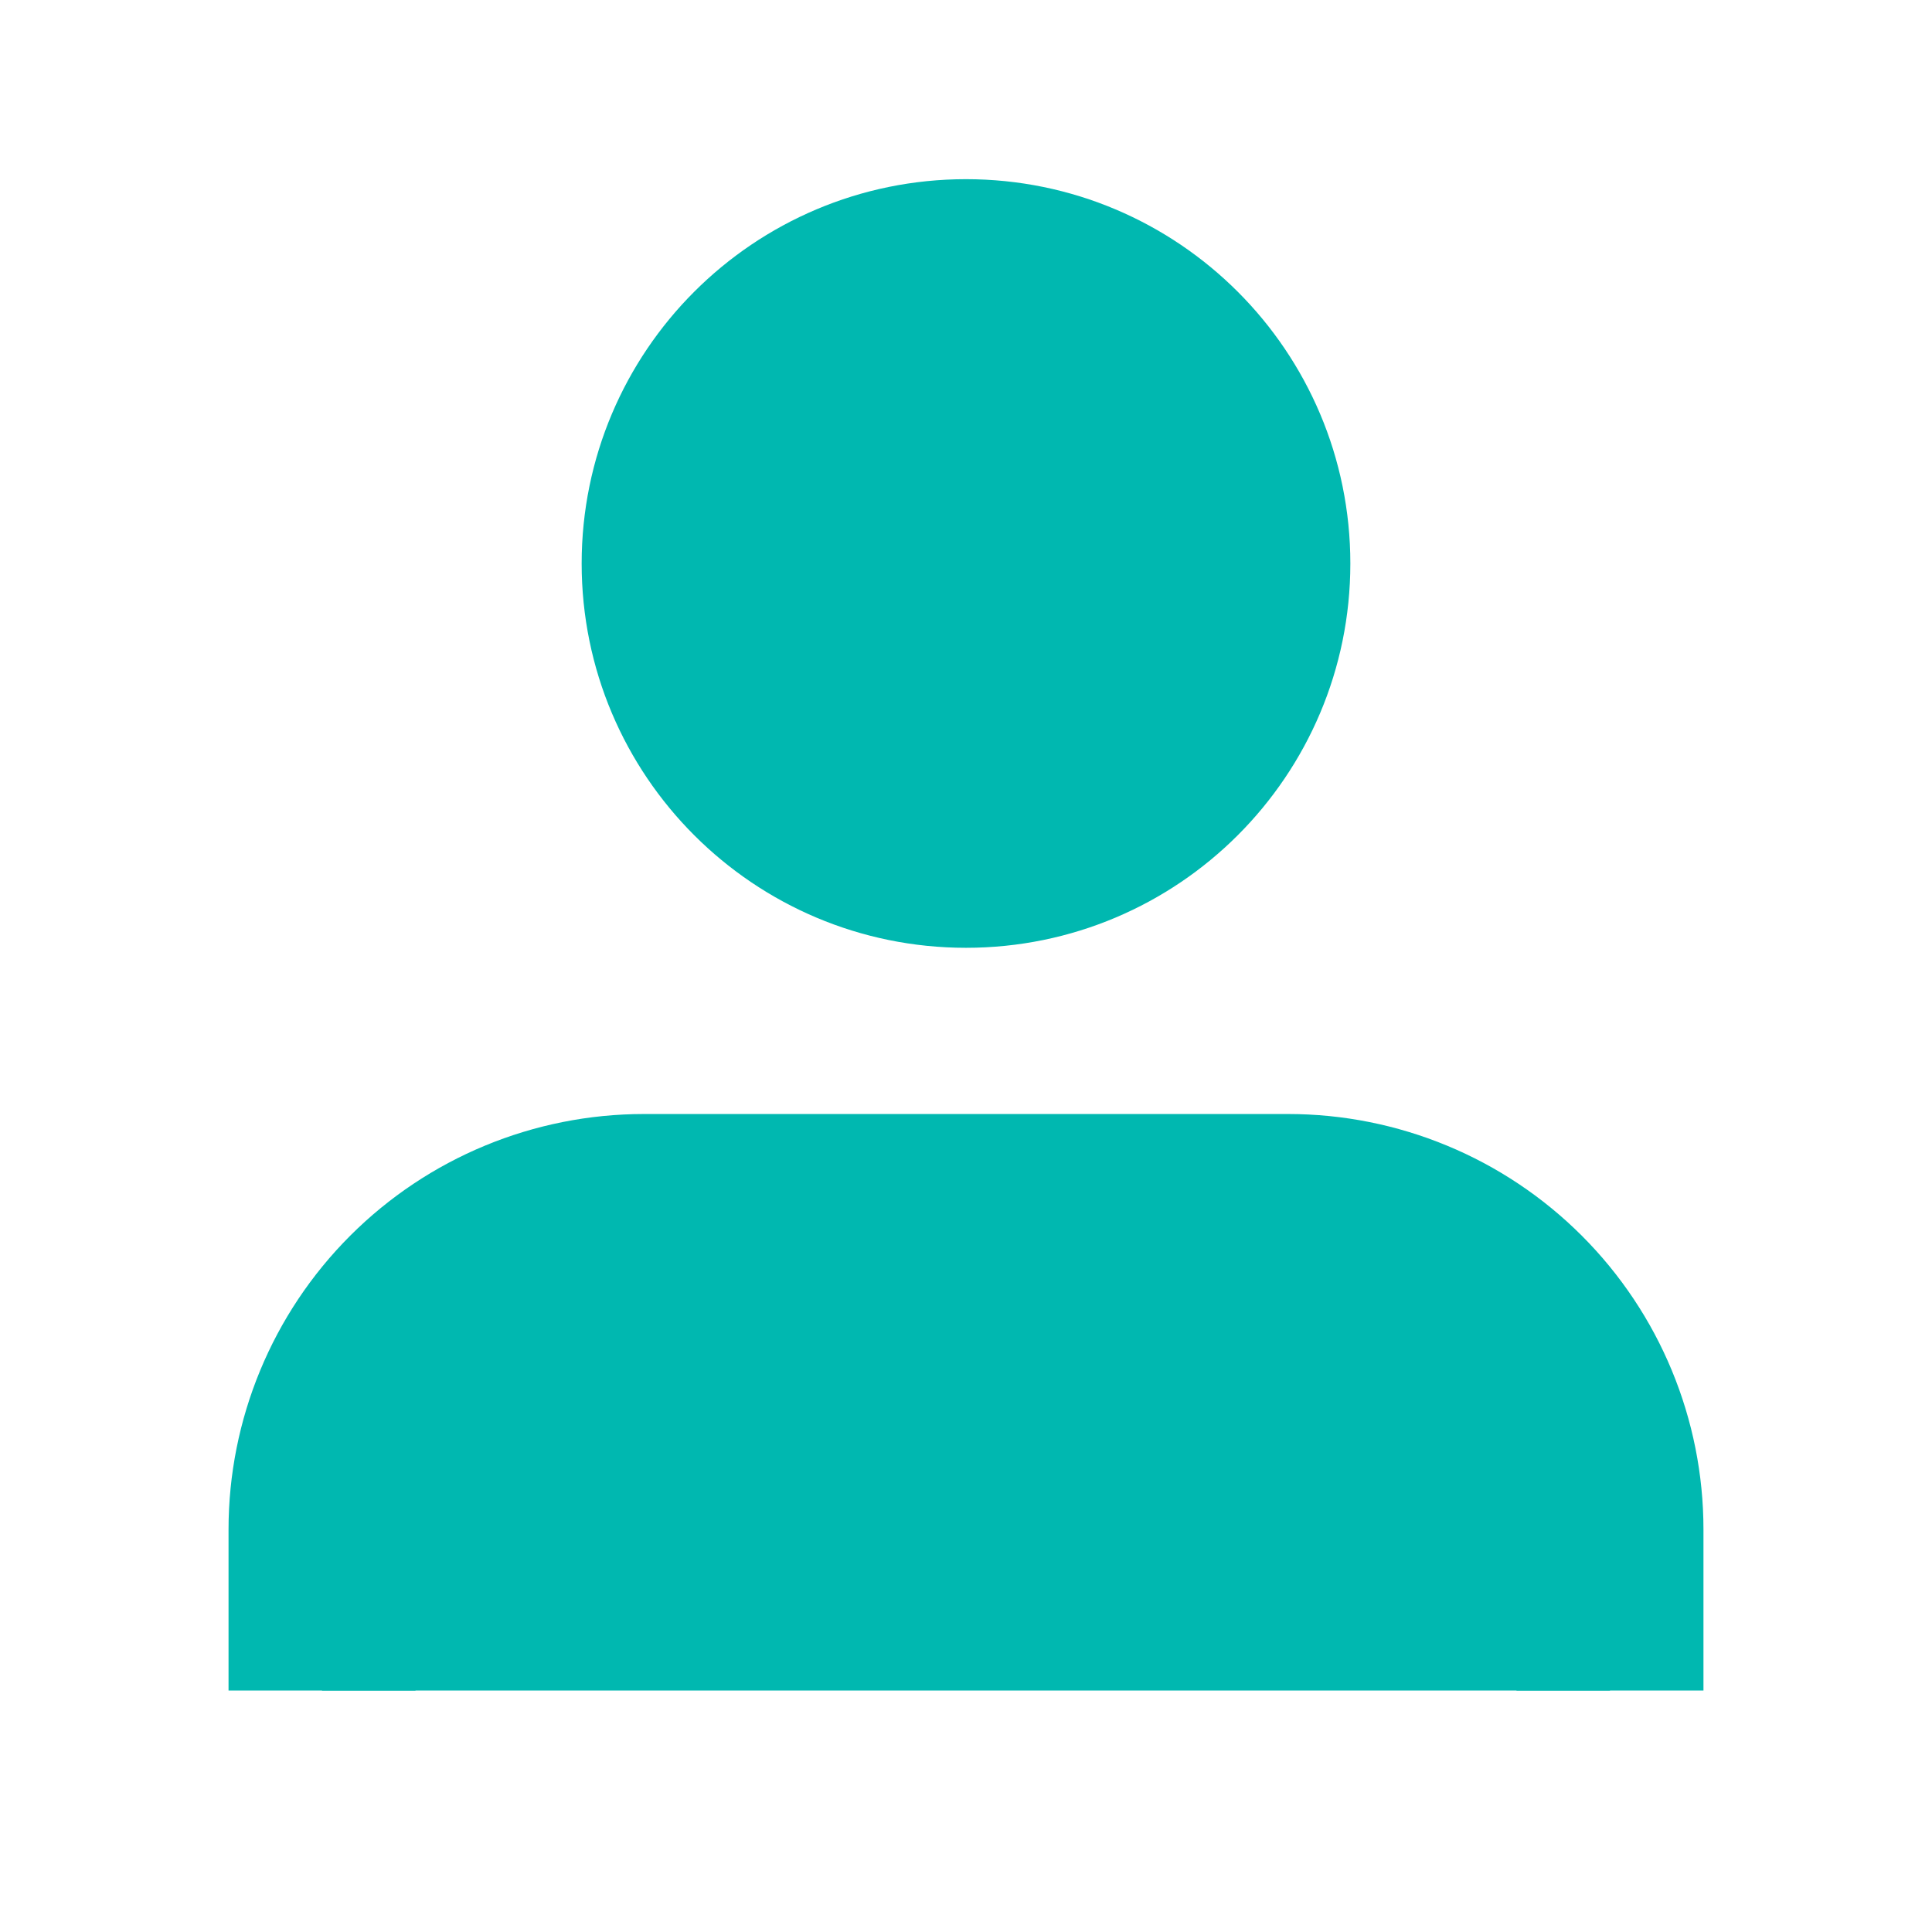
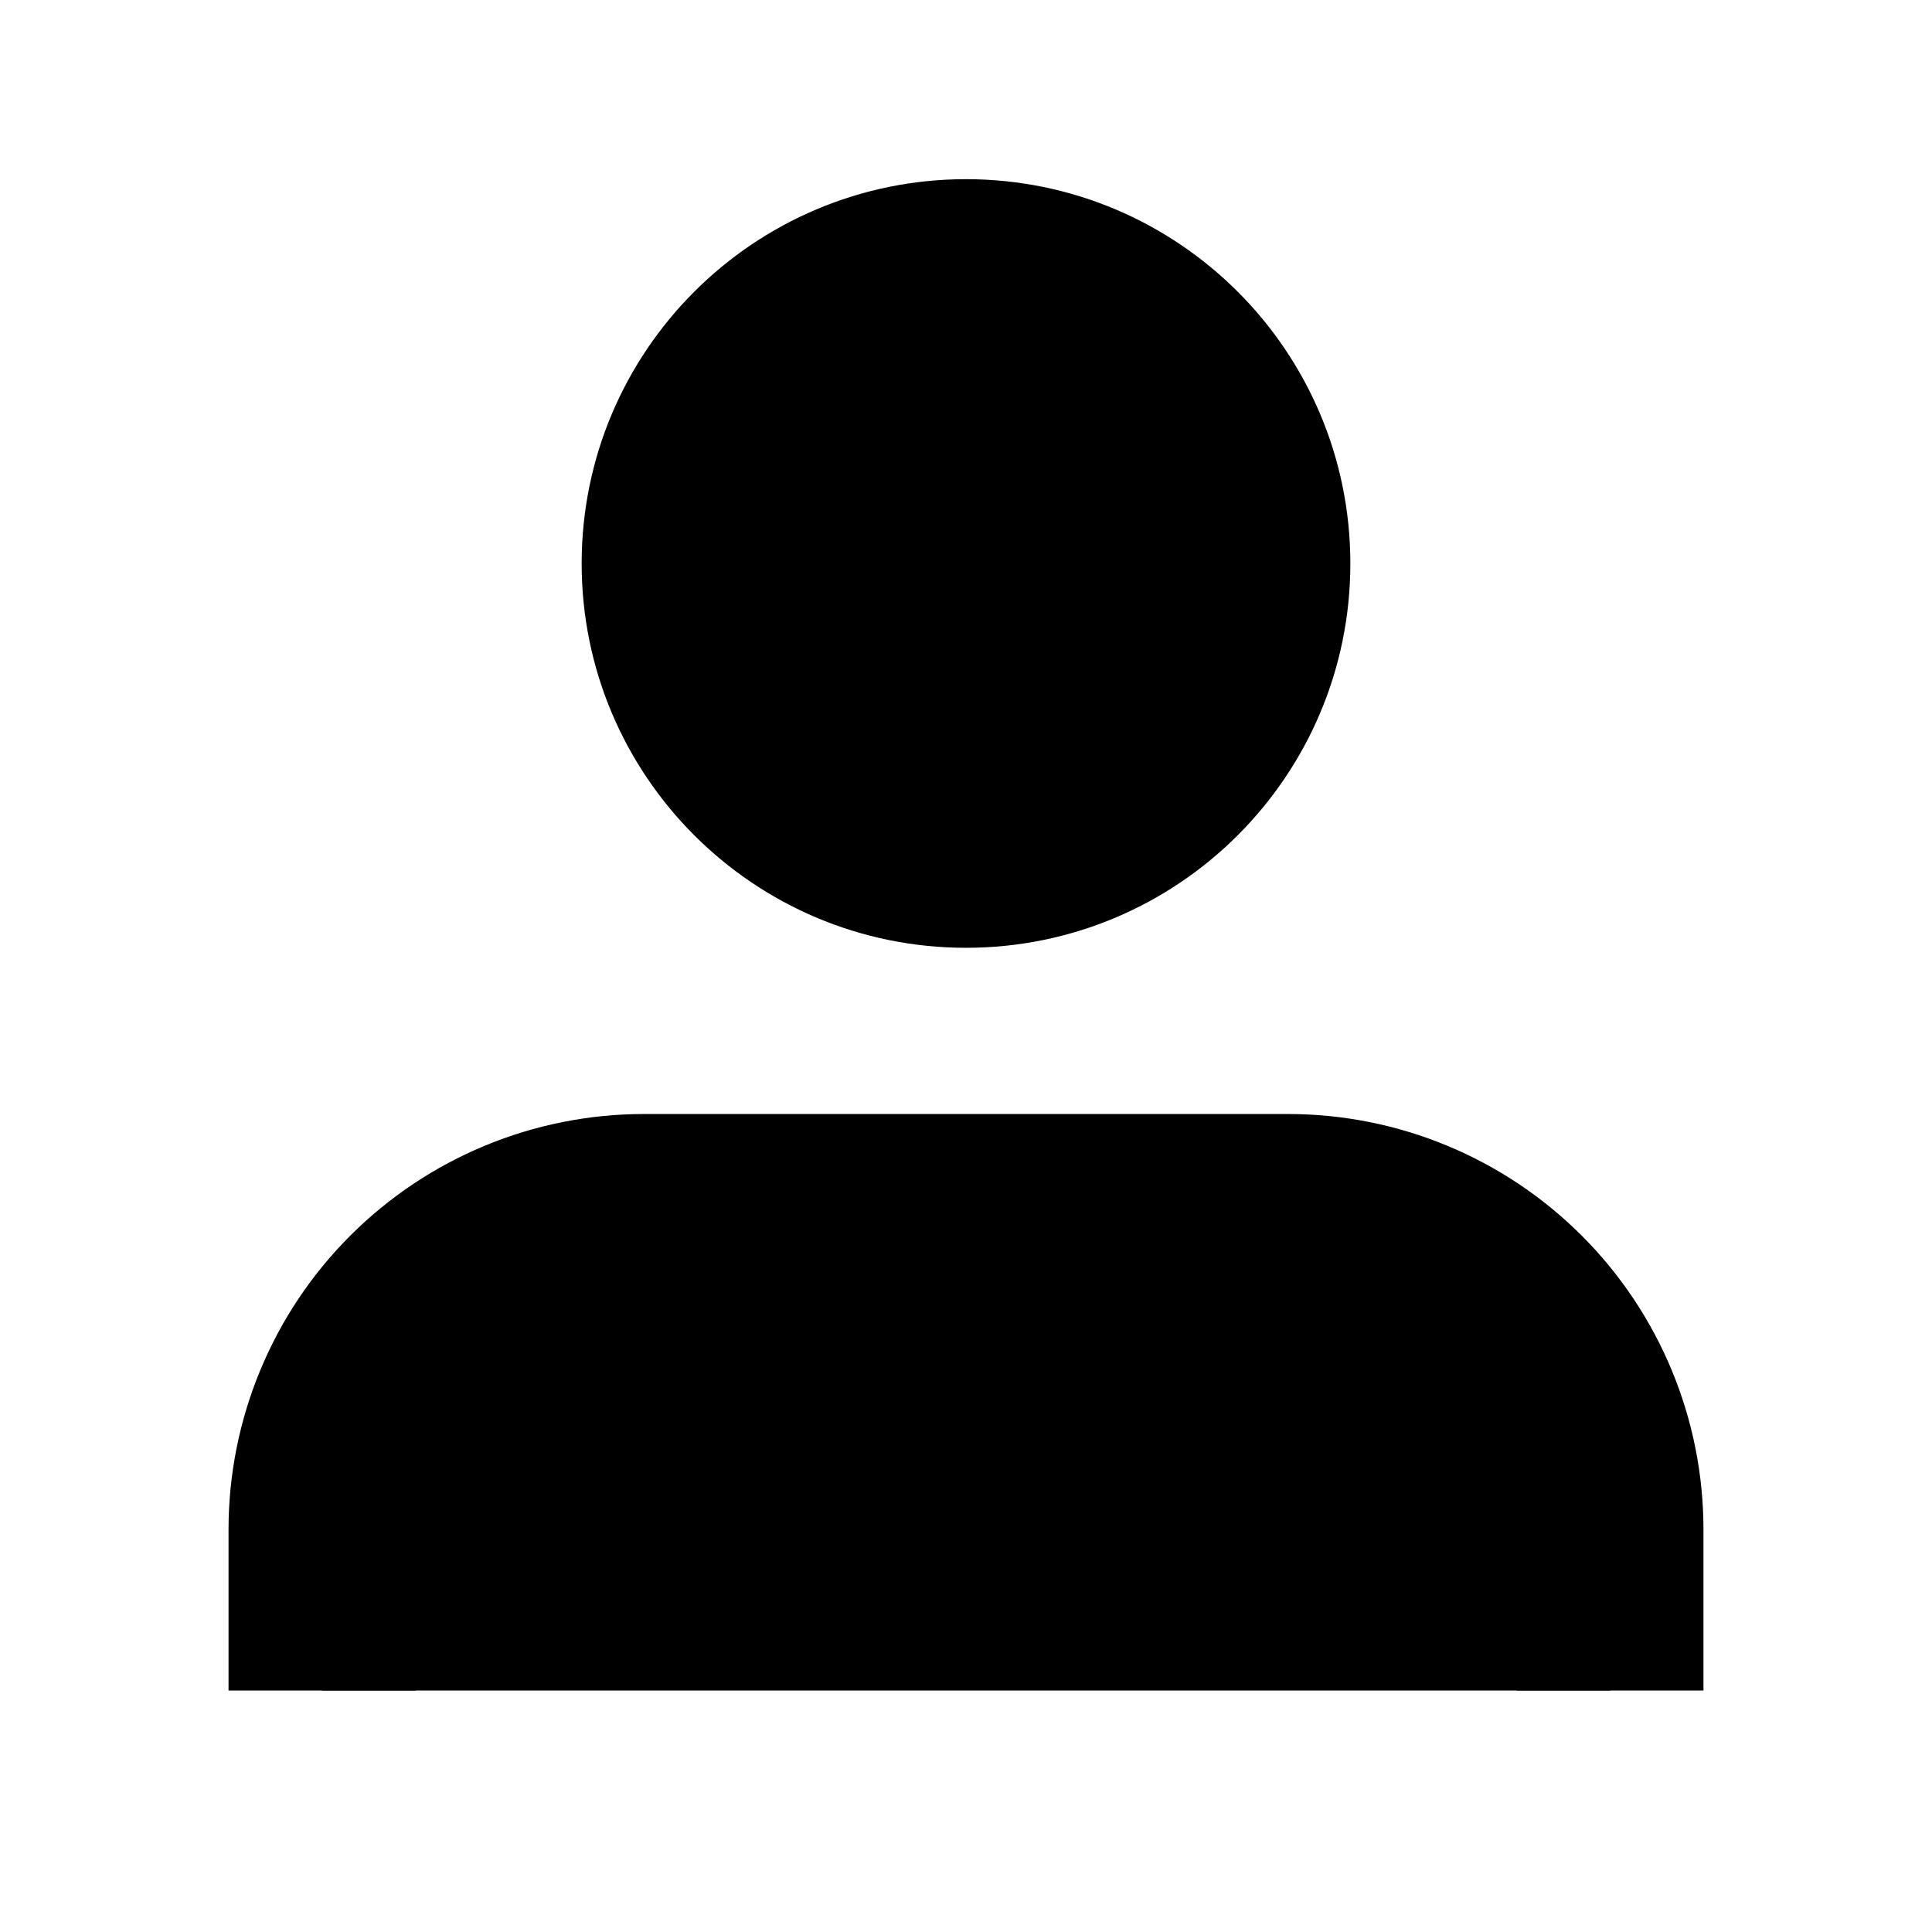
- <svg xmlns="http://www.w3.org/2000/svg" width="31" height="31" viewBox="0 0 31 31" fill="none">
-   <path d="M25.833 27.125V24.542C25.833 23.171 25.289 21.857 24.32 20.888C23.351 19.919 22.037 19.375 20.667 19.375H10.333C8.963 19.375 7.649 19.919 6.68 20.888C5.711 21.857 5.167 23.171 5.167 24.542V27.125" fill="#00B8B0" />
-   <path d="M25.833 27.125V24.542C25.833 23.171 25.289 21.857 24.32 20.888C23.351 19.919 22.037 19.375 20.667 19.375H10.333C8.963 19.375 7.649 19.919 6.68 20.888C5.711 21.857 5.167 23.171 5.167 24.542V27.125" stroke="#00B8B0" stroke-width="3" stroke-linejoin="round" />
-   <path d="M15.5 14.208C18.353 14.208 20.667 11.895 20.667 9.042C20.667 6.188 18.353 3.875 15.5 3.875C12.646 3.875 10.333 6.188 10.333 9.042C10.333 11.895 12.646 14.208 15.5 14.208Z" fill="#00B8B0" stroke="#00B8B0" stroke-width="2" stroke-linecap="round" stroke-linejoin="round" />
+ <svg width="31" height="31" viewBox="0 0 31 31" fill="none">
+   <path d="M25.833 27.125V24.542C25.833 23.171 25.289 21.857 24.32 20.888C23.351 19.919 22.037 19.375 20.667 19.375H10.333C8.963 19.375 7.649 19.919 6.68 20.888C5.711 21.857 5.167 23.171 5.167 24.542V27.125" fill="currentColor" />
+   <path d="M25.833 27.125V24.542C25.833 23.171 25.289 21.857 24.32 20.888C23.351 19.919 22.037 19.375 20.667 19.375H10.333C8.963 19.375 7.649 19.919 6.68 20.888C5.711 21.857 5.167 23.171 5.167 24.542V27.125" stroke="currentColor" stroke-width="3" stroke-linejoin="round" />
+   <path d="M15.5 14.208C18.353 14.208 20.667 11.895 20.667 9.042C20.667 6.188 18.353 3.875 15.5 3.875C12.646 3.875 10.333 6.188 10.333 9.042C10.333 11.895 12.646 14.208 15.5 14.208Z" fill="currentColor" stroke="currentColor" stroke-width="2" stroke-linecap="round" stroke-linejoin="round" />
</svg>
